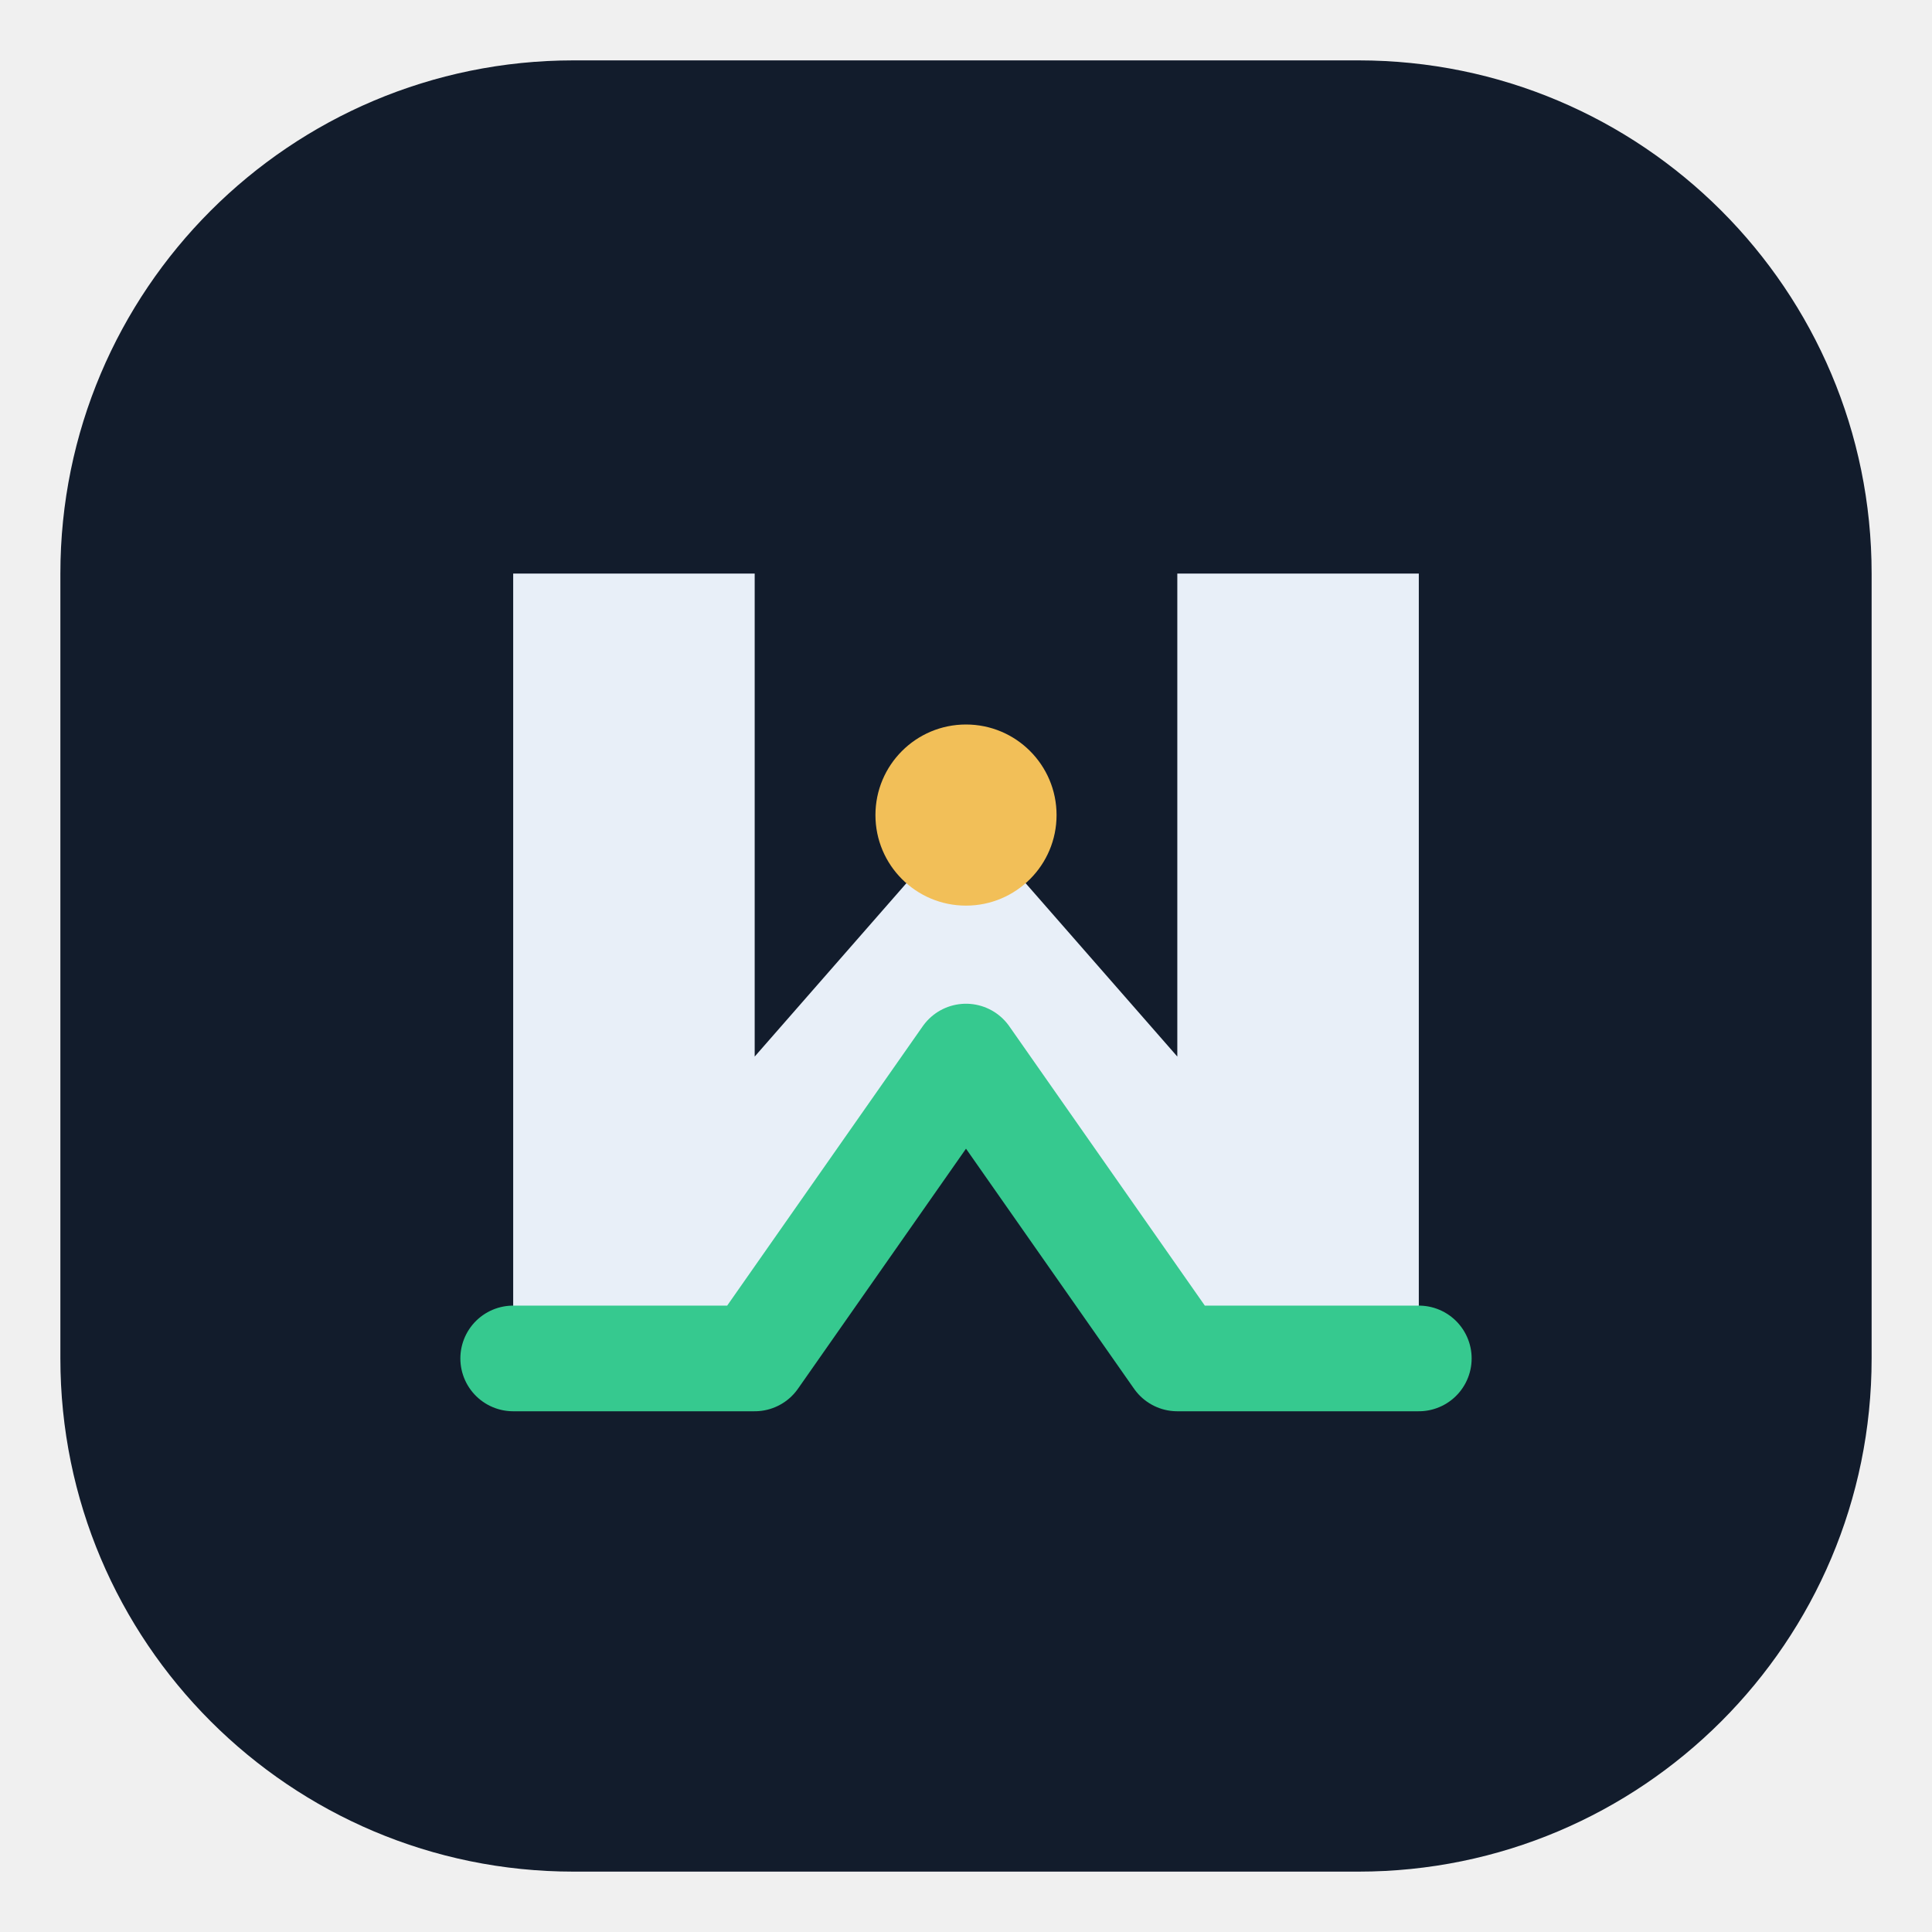
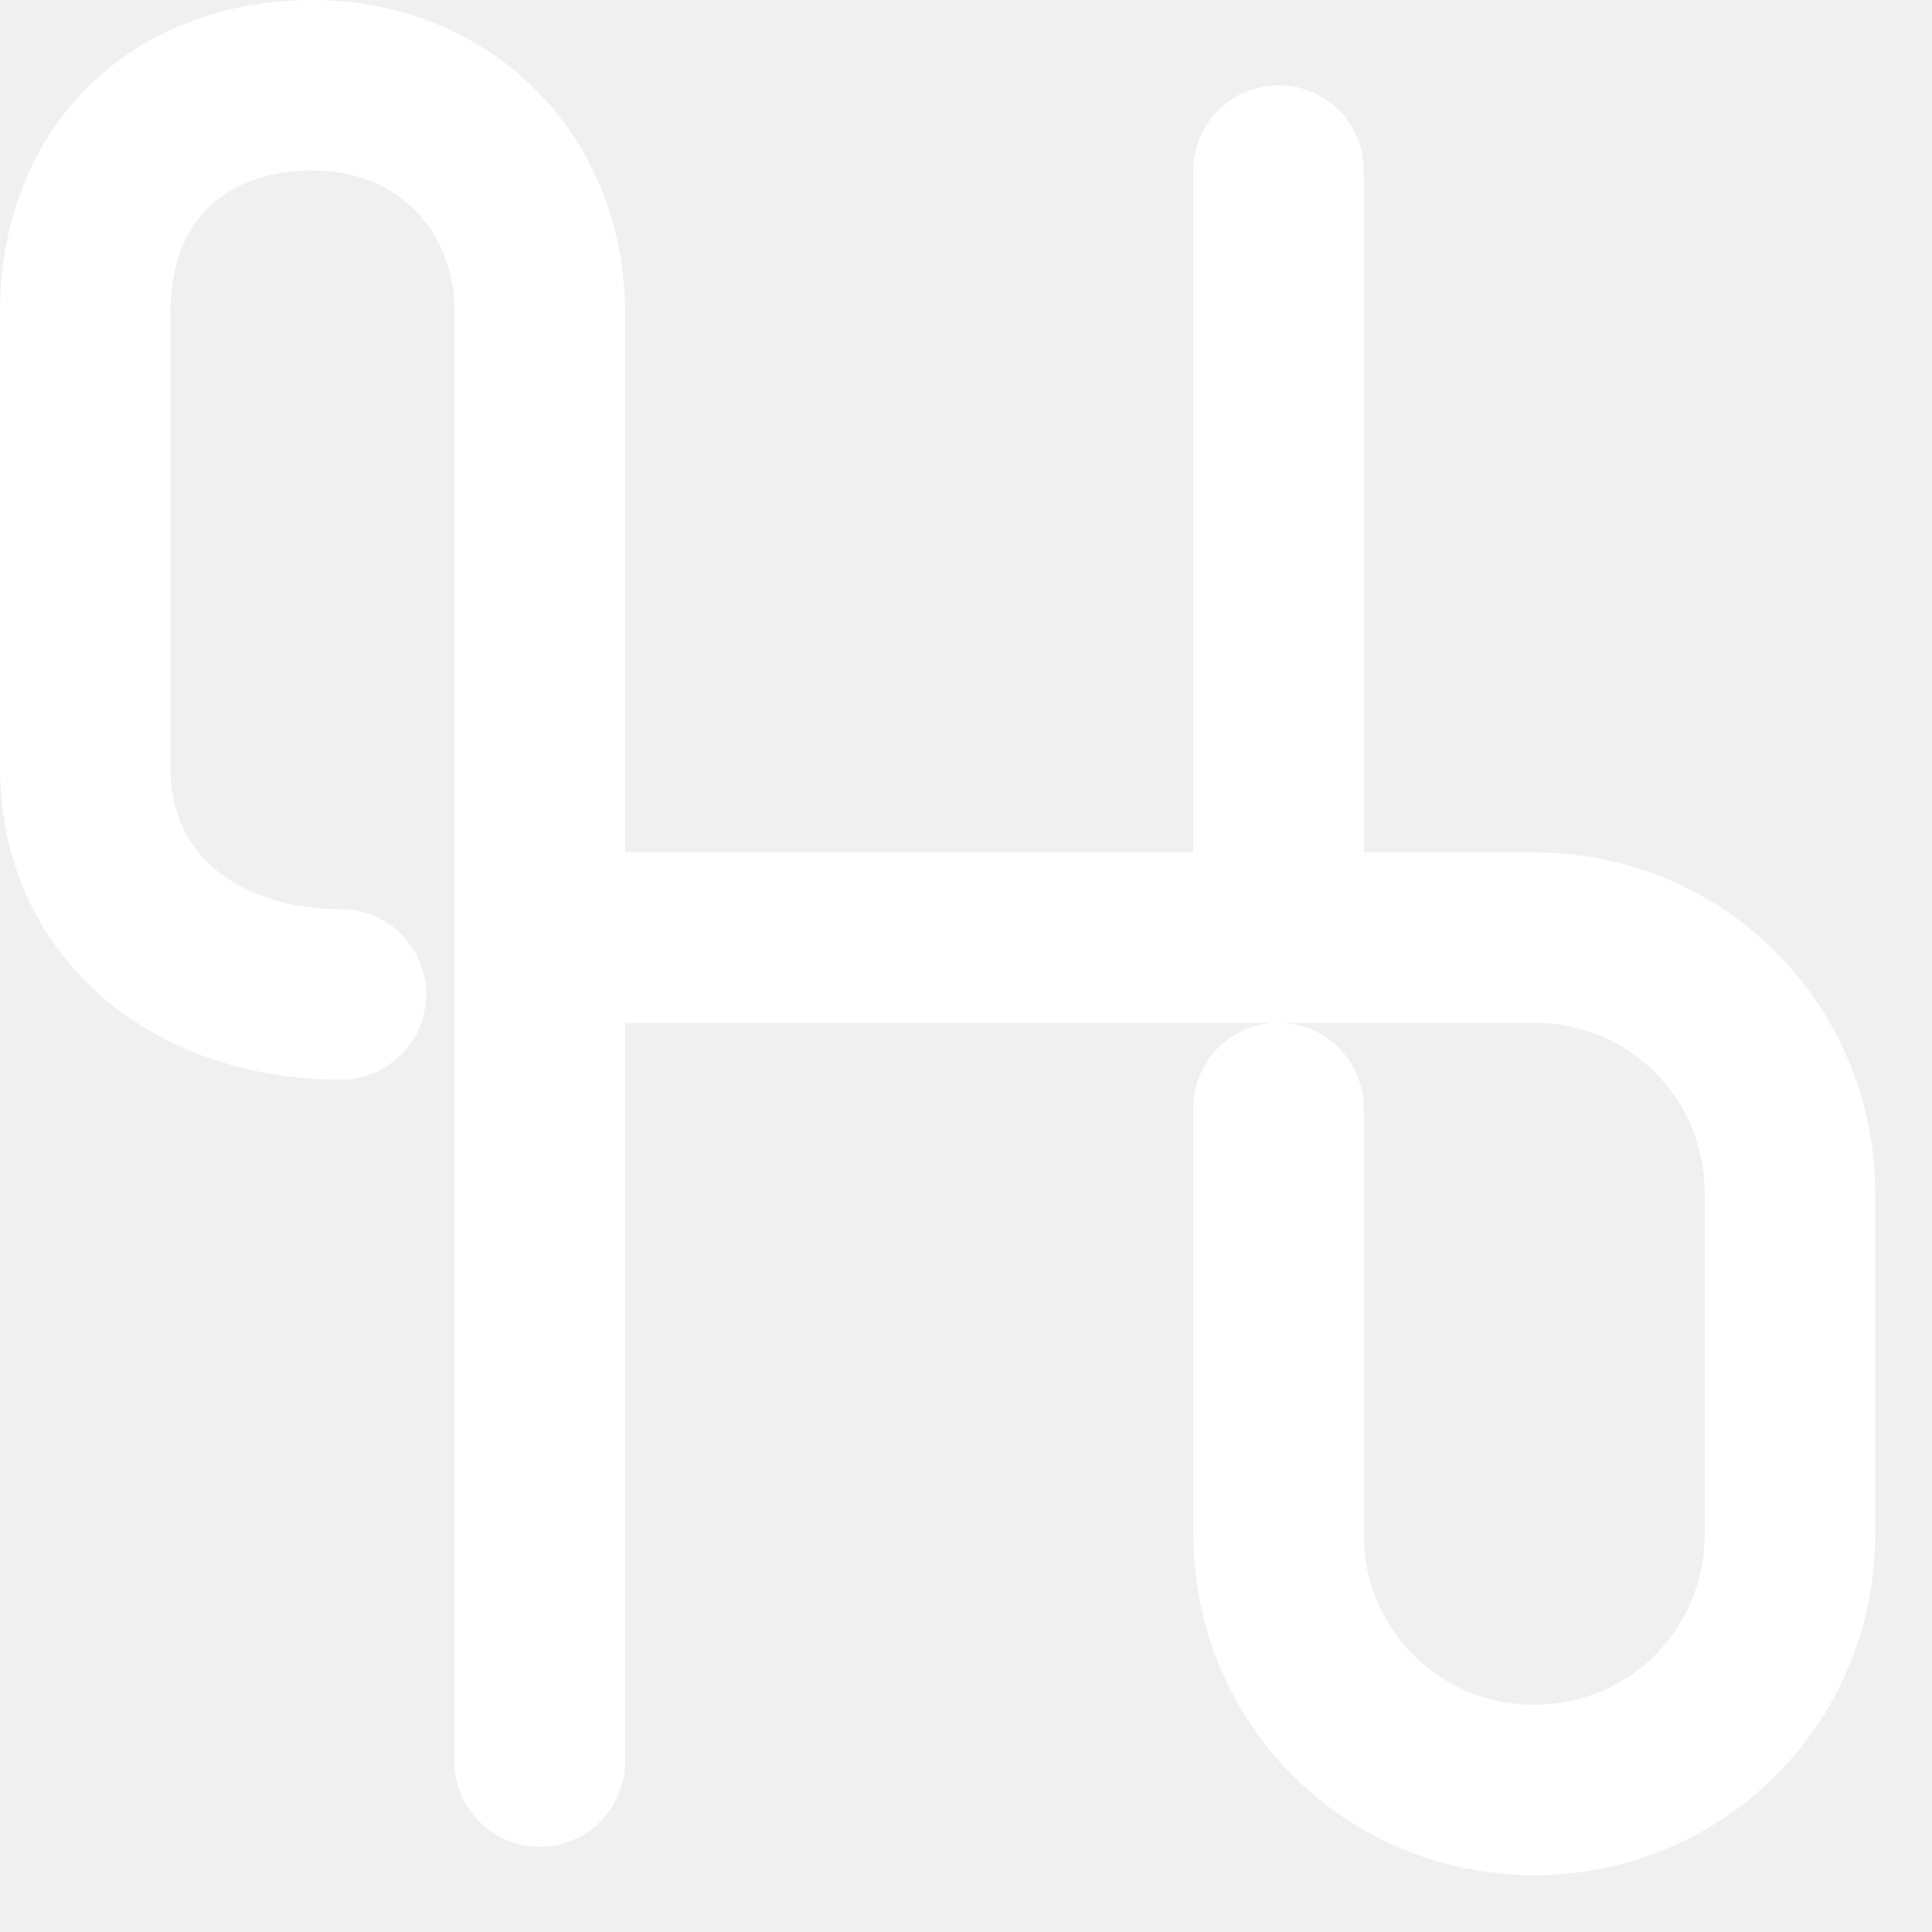
- <svg xmlns="http://www.w3.org/2000/svg" viewBox="0 0 64 64" role="img" aria-labelledby="title desc">
-   <rect x="2" y="2" width="60" height="60" rx="17" fill="#121c2c" />
-   <path d="M17 45V19h8v16l7-8 7 8V19h8v26h-8L32 35l-7 10z" fill="#e8eff8" />
-   <path d="M17 45h8l7-10 7 10h8" fill="none" stroke="#36c98f" stroke-width="3.5" stroke-linecap="round" stroke-linejoin="round" />
-   <circle cx="32" cy="27" r="3" fill="#f2bf58" />
+ <svg xmlns="http://www.w3.org/2000/svg" viewBox="0 0 340 340" role="img" aria-labelledby="title desc">
+   <g fill="none" stroke="#fff" stroke-width="30" stroke-linecap="round" stroke-linejoin="round">
+     <path d="M60 175 C35 175 15 160 15 135 V55 C15 30 32 15 55 15 C78 15 95 32 95 55 V150" />
+     <path d="M95 150 V310" />
+     <path d="M225 150 V30" />
+     <path d="M95 165 H270 C295 165 315 185 315 210 V270 C315 295 295 315 270 315 C245 315 225 295 225 270 V195" />
+   </g>
</svg>
